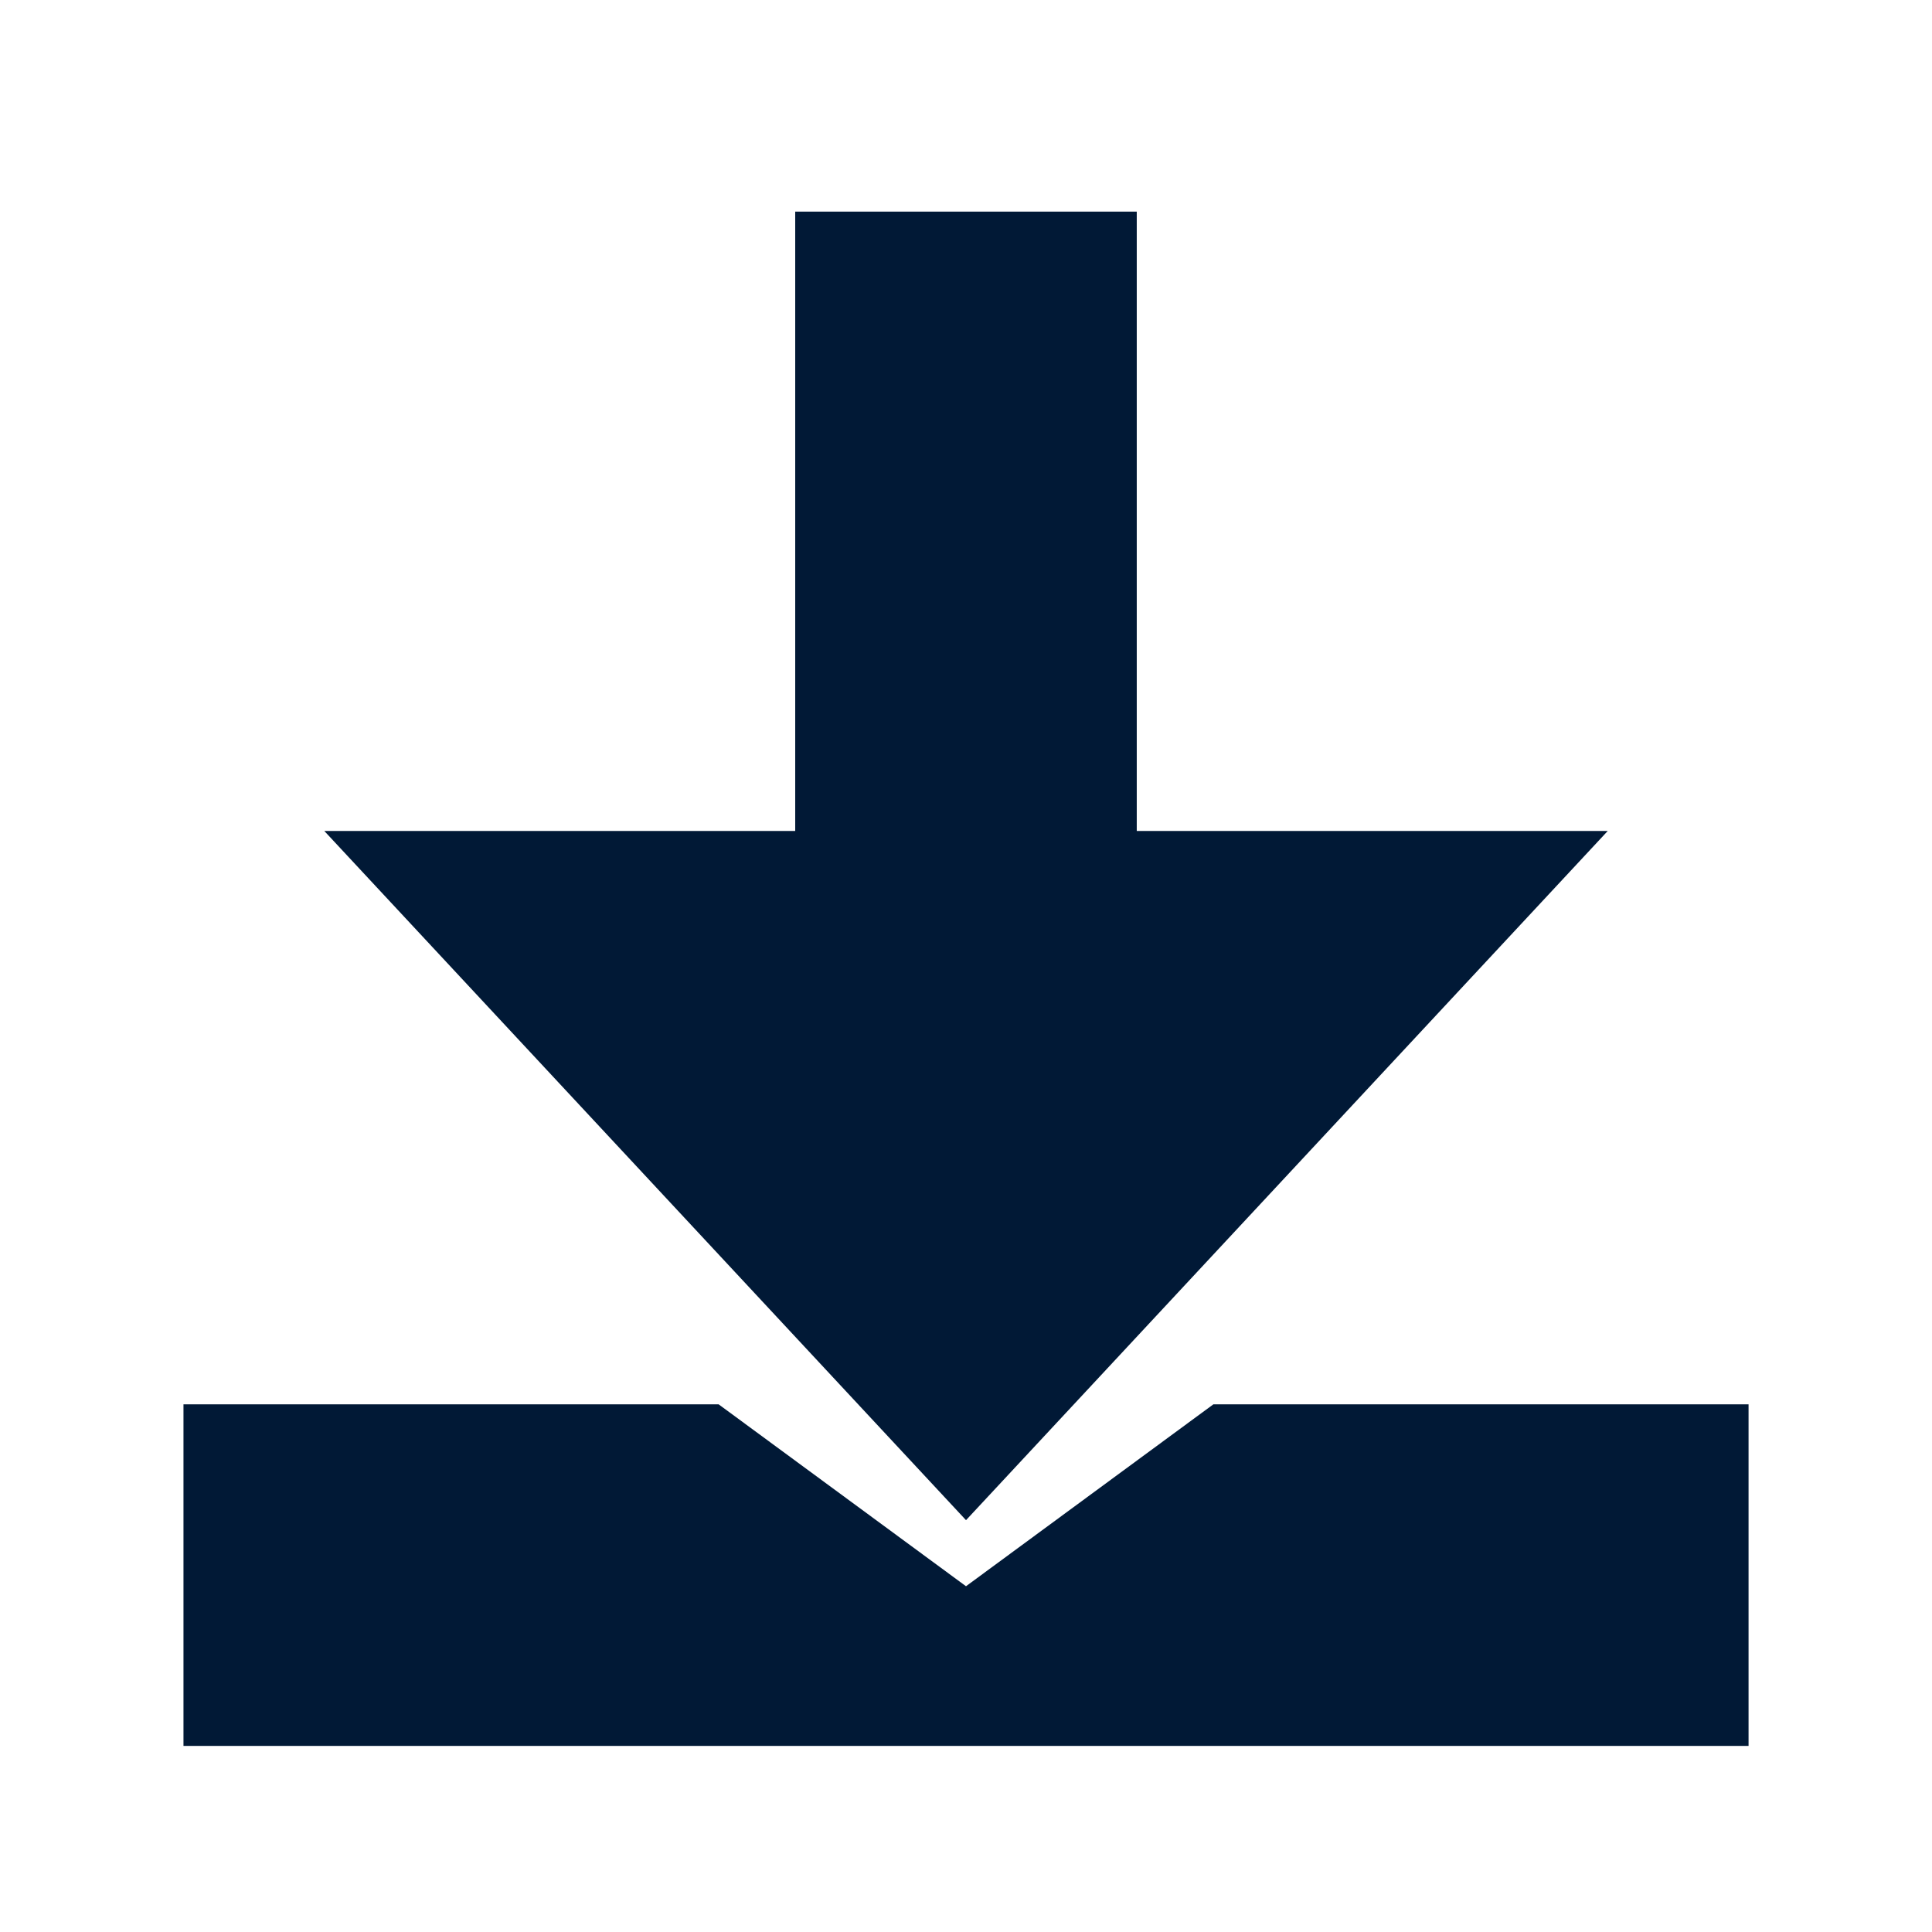
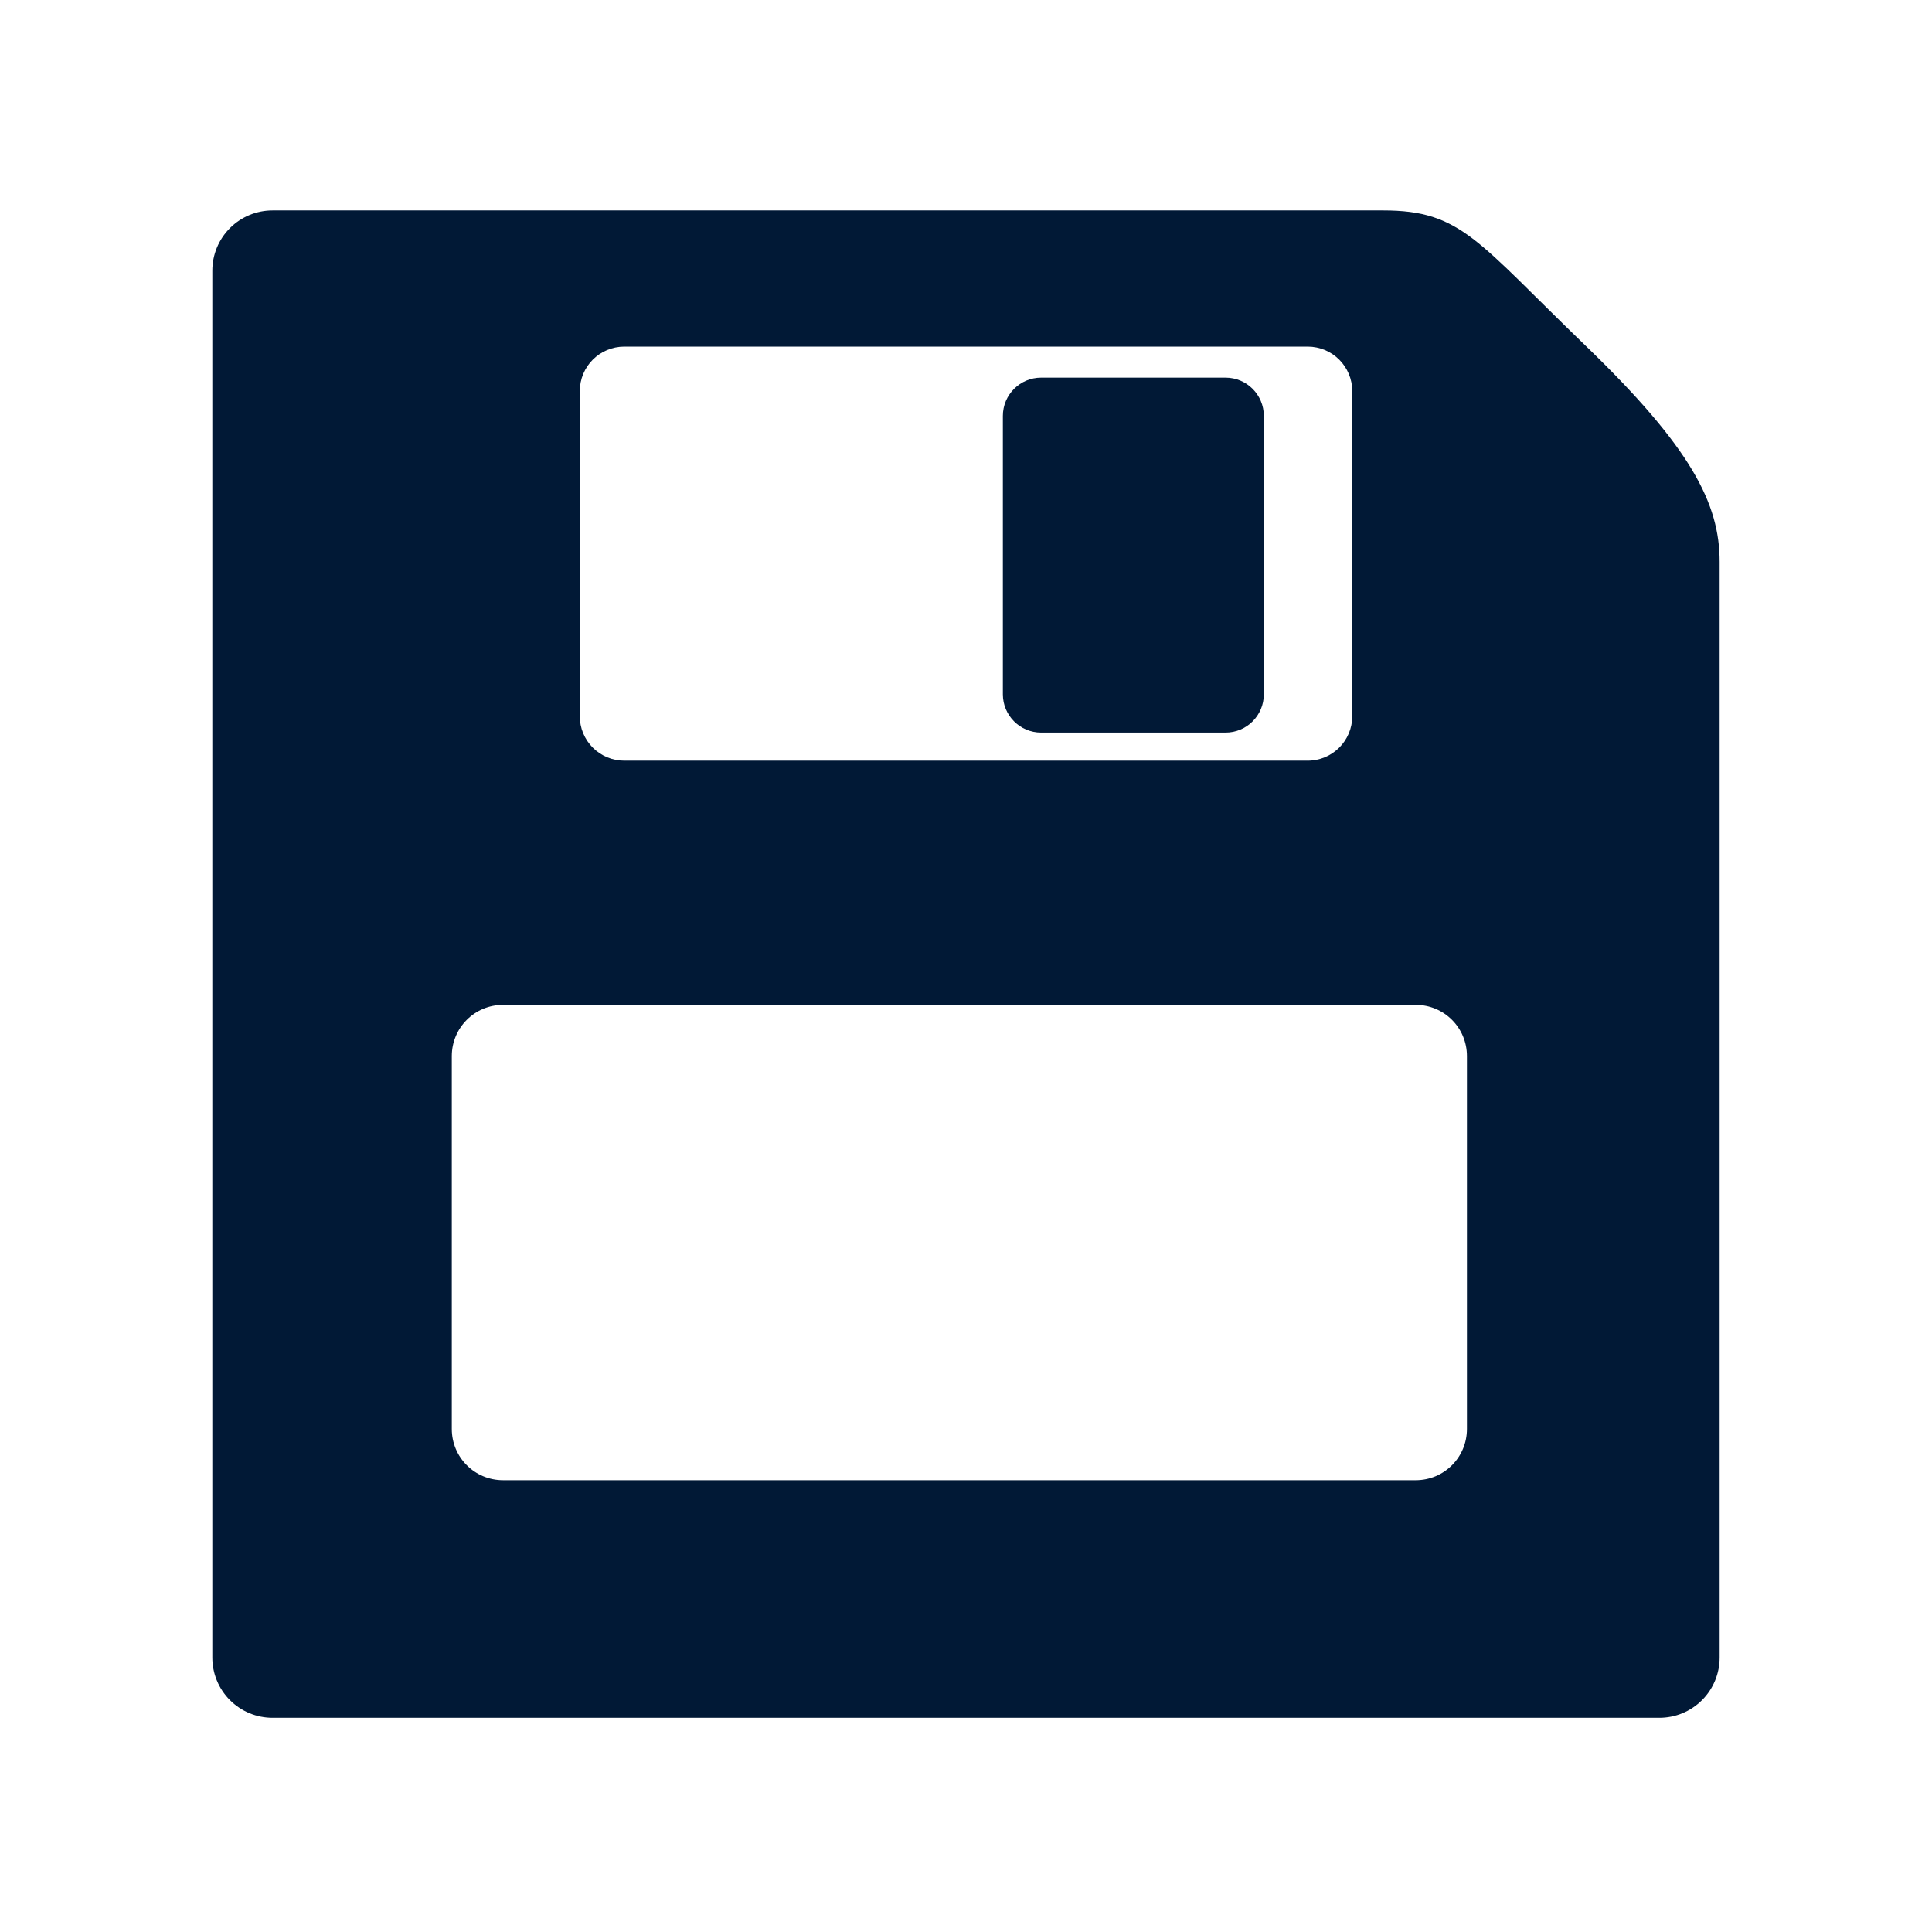
<svg xmlns="http://www.w3.org/2000/svg" width="60" height="60" viewBox="0 0 60 60" id="svg2">
-   <g id="layer1" transform="translate(0 -992.362)" fill="#011936" stroke-linecap="round">
-     <path d="M22.318 43.613H5.698v10.608h48.605V43.613H37.682L30 49.262l-7.682-5.649z" id="path895" transform="translate(0 992.362)" stroke-width="2.534" />
-     <path id="path969" d="M29.646 1015.287l-14.11 24.44-14.11-24.44z" transform="matrix(1.41243 0 0 .87579 8.057 128.99)" stroke-width="2" />
-     <rect id="rect967-3-6" width="28.928" height="10.607" x="-1027.862" y="24.696" ry="0" transform="rotate(-90)" stroke-width="1.955" />
+   <g id="layer2">
+     <path d="M8.469 6.535A1.87 1.87 0 0 0 6.594 8.41v43.063a1.87 1.87 0 0 0 1.875 1.875H51.53a1.87 1.87 0 0 0 1.875-1.875V17.447c0-1.813-.885-3.55-4.177-6.724-3.361-3.24-3.851-4.188-6.27-4.188H8.469zm10.922 4.229h21.218c.768 0 1.387.618 1.387 1.386v10.088c0 .768-.619 1.385-1.387 1.385H19.391a1.38 1.38 0 0 1-1.385-1.385V12.15c0-.768.617-1.386 1.385-1.386zm-3.768 20.443h28.344c.881 0 1.59.71 1.59 1.592v11.578c0 .882-.709 1.592-1.59 1.592H15.623c-.882 0-1.592-.71-1.592-1.592V32.799c0-.882.71-1.592 1.592-1.592z" id="rect902-9" fill="#011936" stroke-width="3.024" stroke-linecap="round" stroke-linejoin="round" />
+     <g id="g939-1" transform="translate(-6.678 -1214.655) scale(1.22261)">
+       <rect ry=".972" y="1003.086" x="30.936" height="9.016" width="6.629" id="rect905-3-7" fill="#011936" stroke-width="1.449" stroke-linecap="round" stroke-linejoin="round" />
+     </g>
  </g>
</svg>
